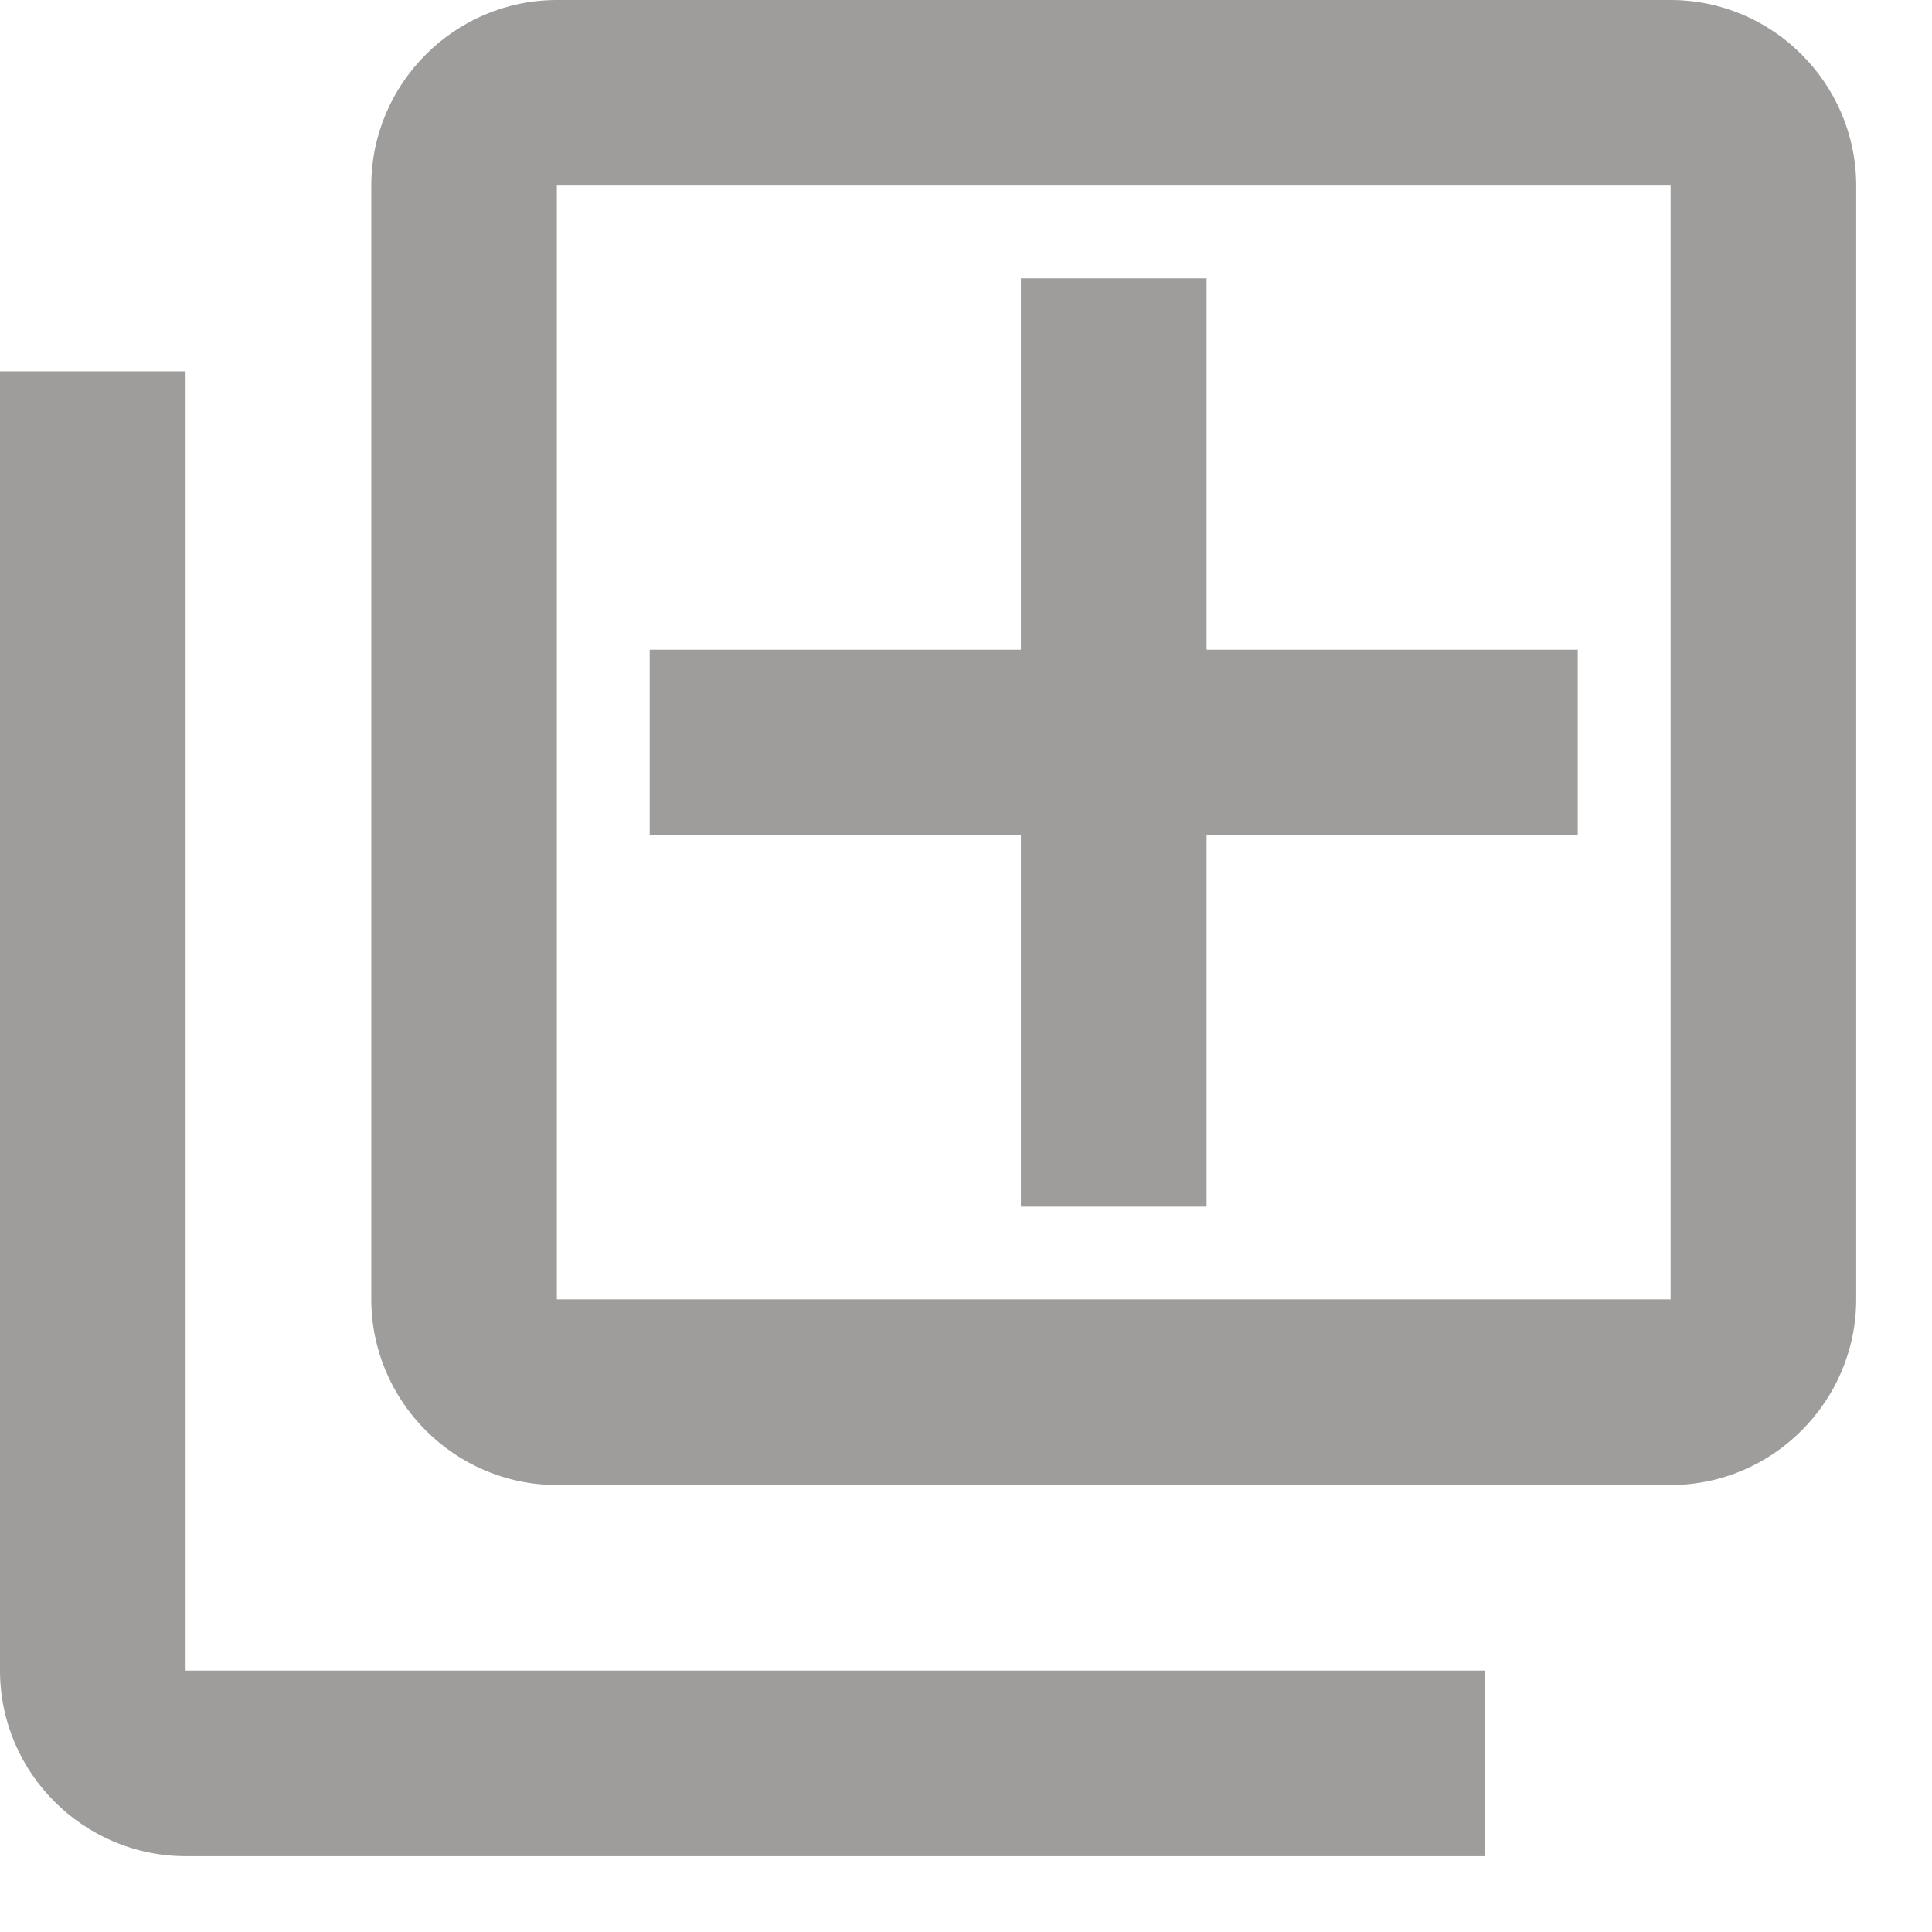
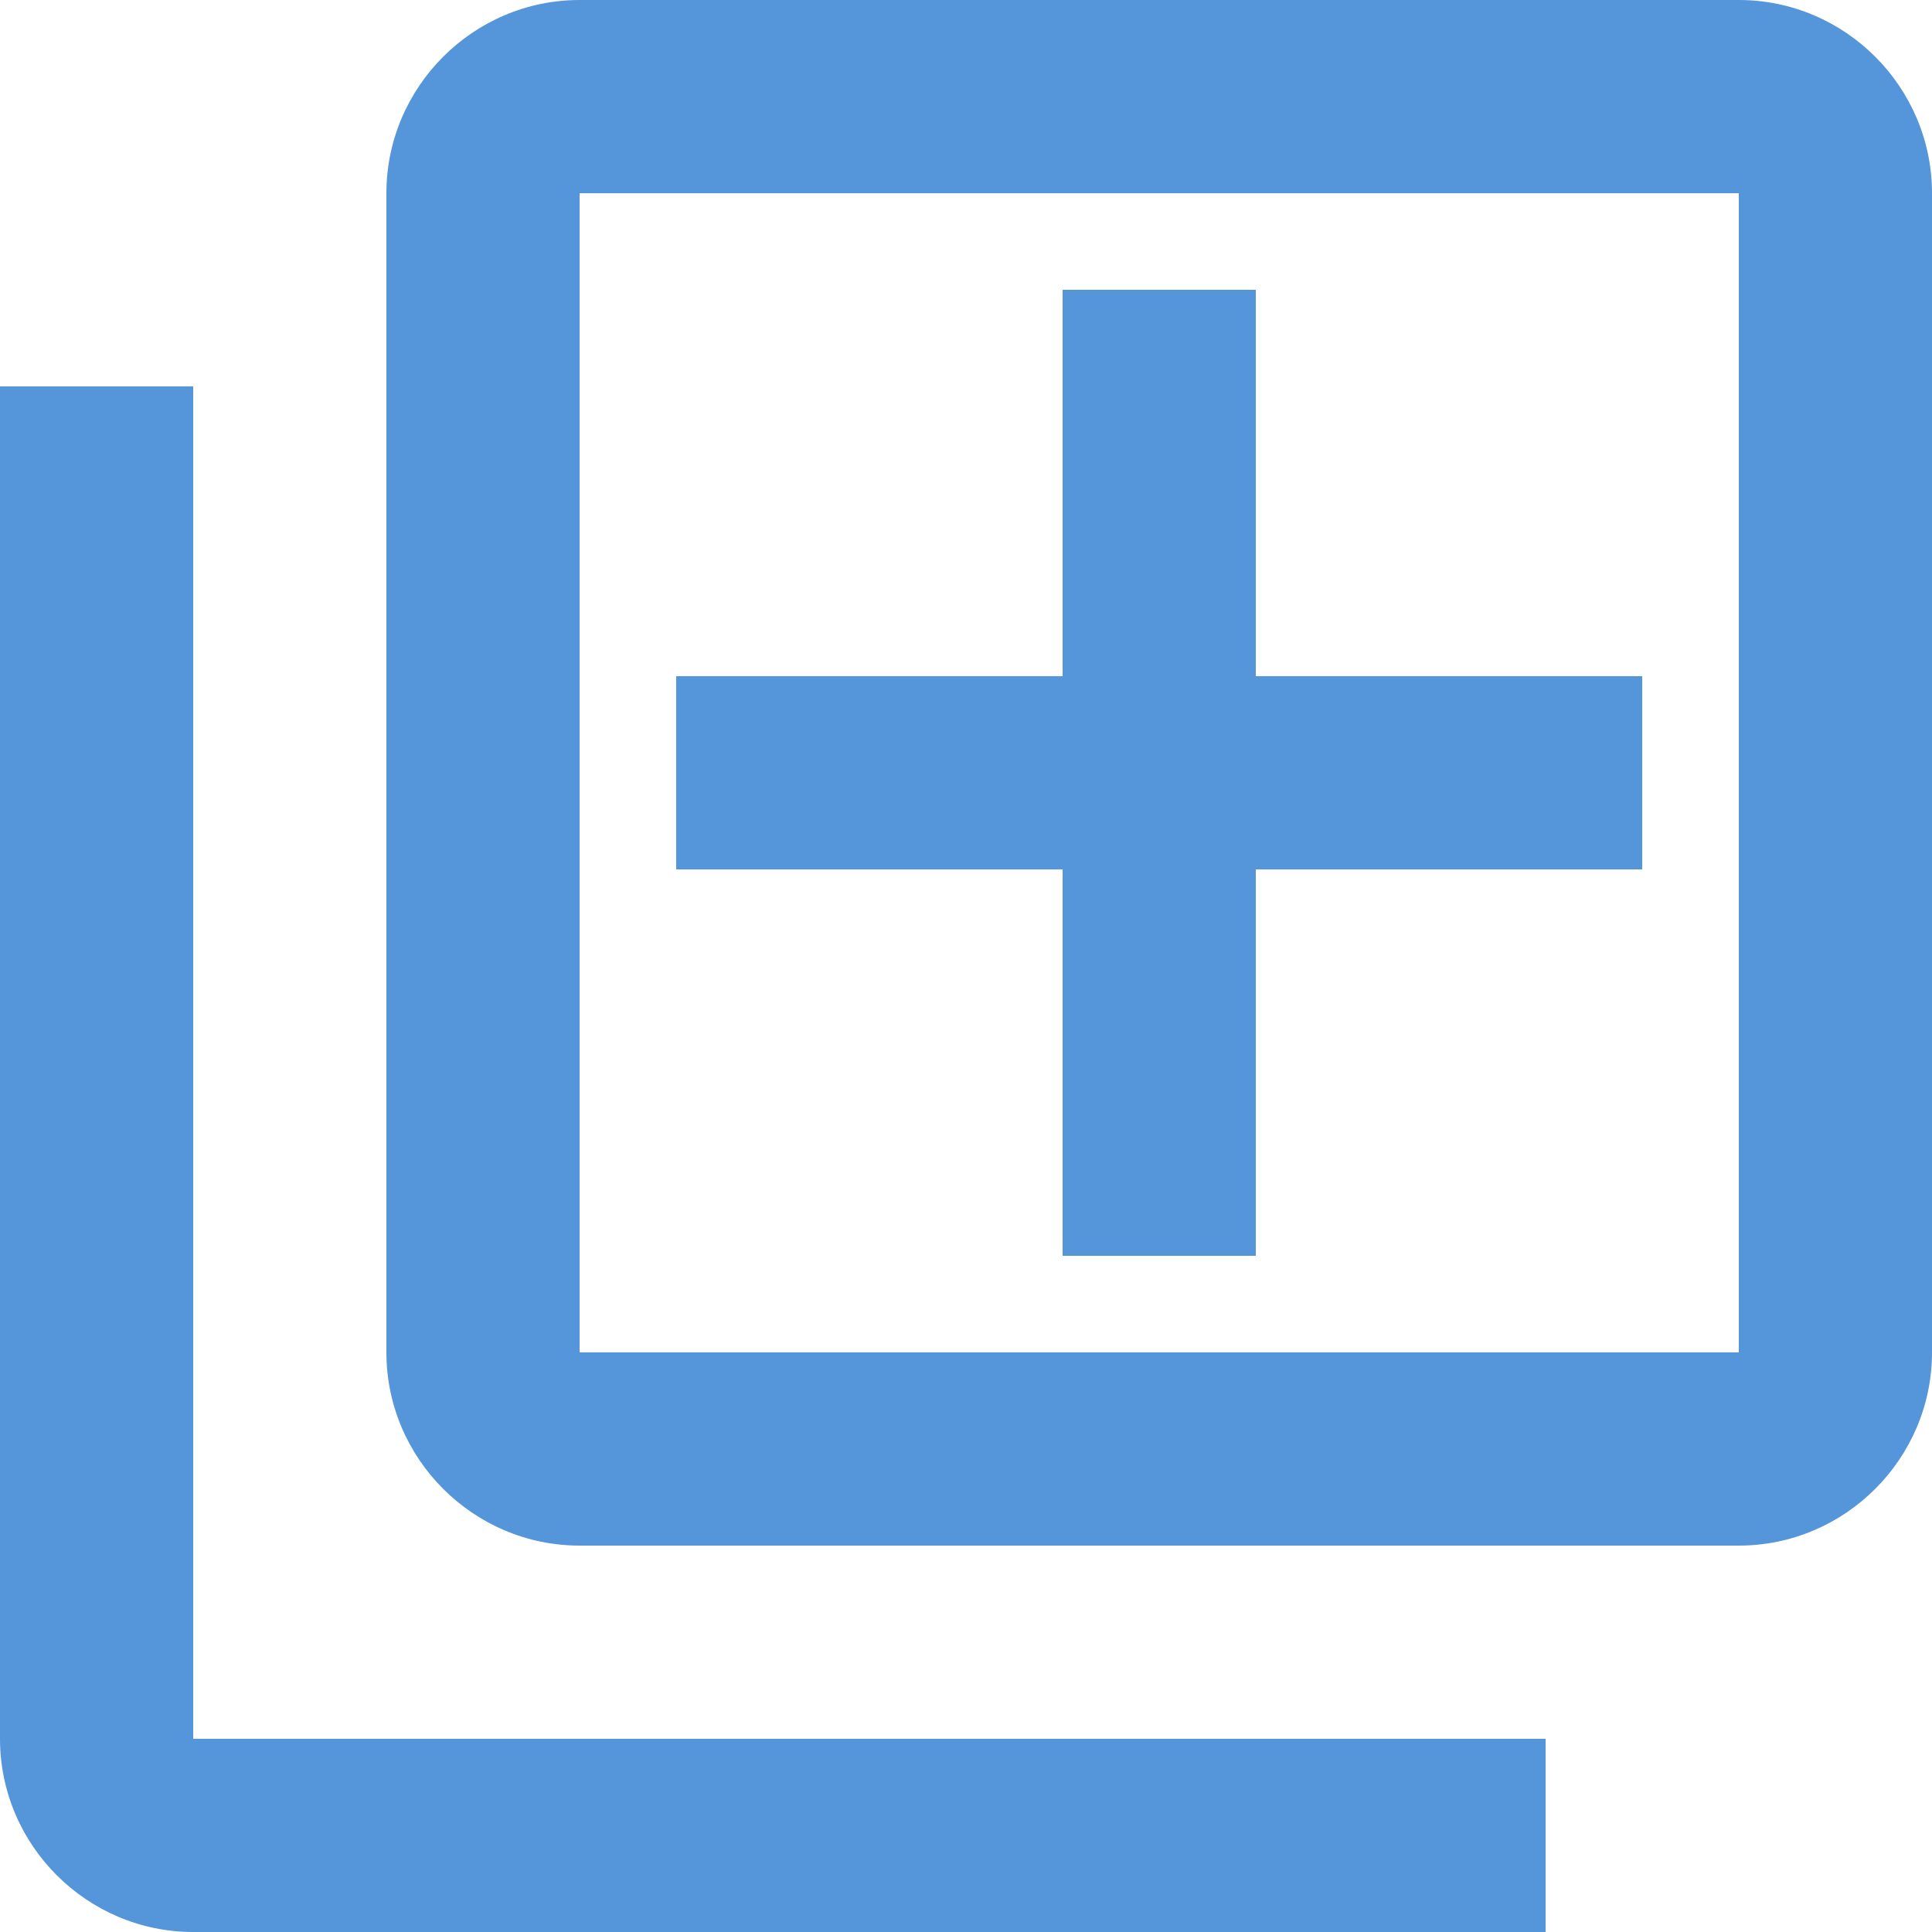
- <svg xmlns="http://www.w3.org/2000/svg" width="17" height="17" viewBox="0 0 17 17" fill="none">
-   <path d="M1.633 3.267H0V14.7C0 15.598 0.735 16.333 1.633 16.333H13.067V14.7H1.633V3.267ZM14.7 0H4.9C4.002 0 3.267 0.735 3.267 1.633V11.433C3.267 12.332 4.002 13.067 4.9 13.067H14.7C15.598 13.067 16.333 12.332 16.333 11.433V1.633C16.333 0.735 15.598 0 14.7 0ZM14.7 11.433H4.9V1.633H14.7V11.433ZM8.983 10.617H10.617V7.35H13.883V5.717H10.617V2.45H8.983V5.717H5.717V7.35H8.983V10.617Z" fill="#9F9D9C" />
+ <svg xmlns="http://www.w3.org/2000/svg" width="16" height="16" viewBox="0 0 16 16" fill="none">
+   <path d="M1.6 3.2H0V14.4C0 15.28 0.72 16 1.6 16H12.8V14.4H1.6V3.2ZM14.4 0H4.8C3.92 0 3.2 0.72 3.2 1.6V11.2C3.2 12.08 3.92 12.8 4.8 12.8H14.4C15.28 12.8 16 12.08 16 11.2V1.6C16 0.72 15.28 0 14.4 0ZM14.4 11.2H4.8V1.6H14.4V11.2ZM8.8 10.4H10.4V7.2H13.6V5.6H10.4V2.4H8.8V5.6H5.6V7.2H8.8V10.4Z" fill="#5595D9" />
</svg>
